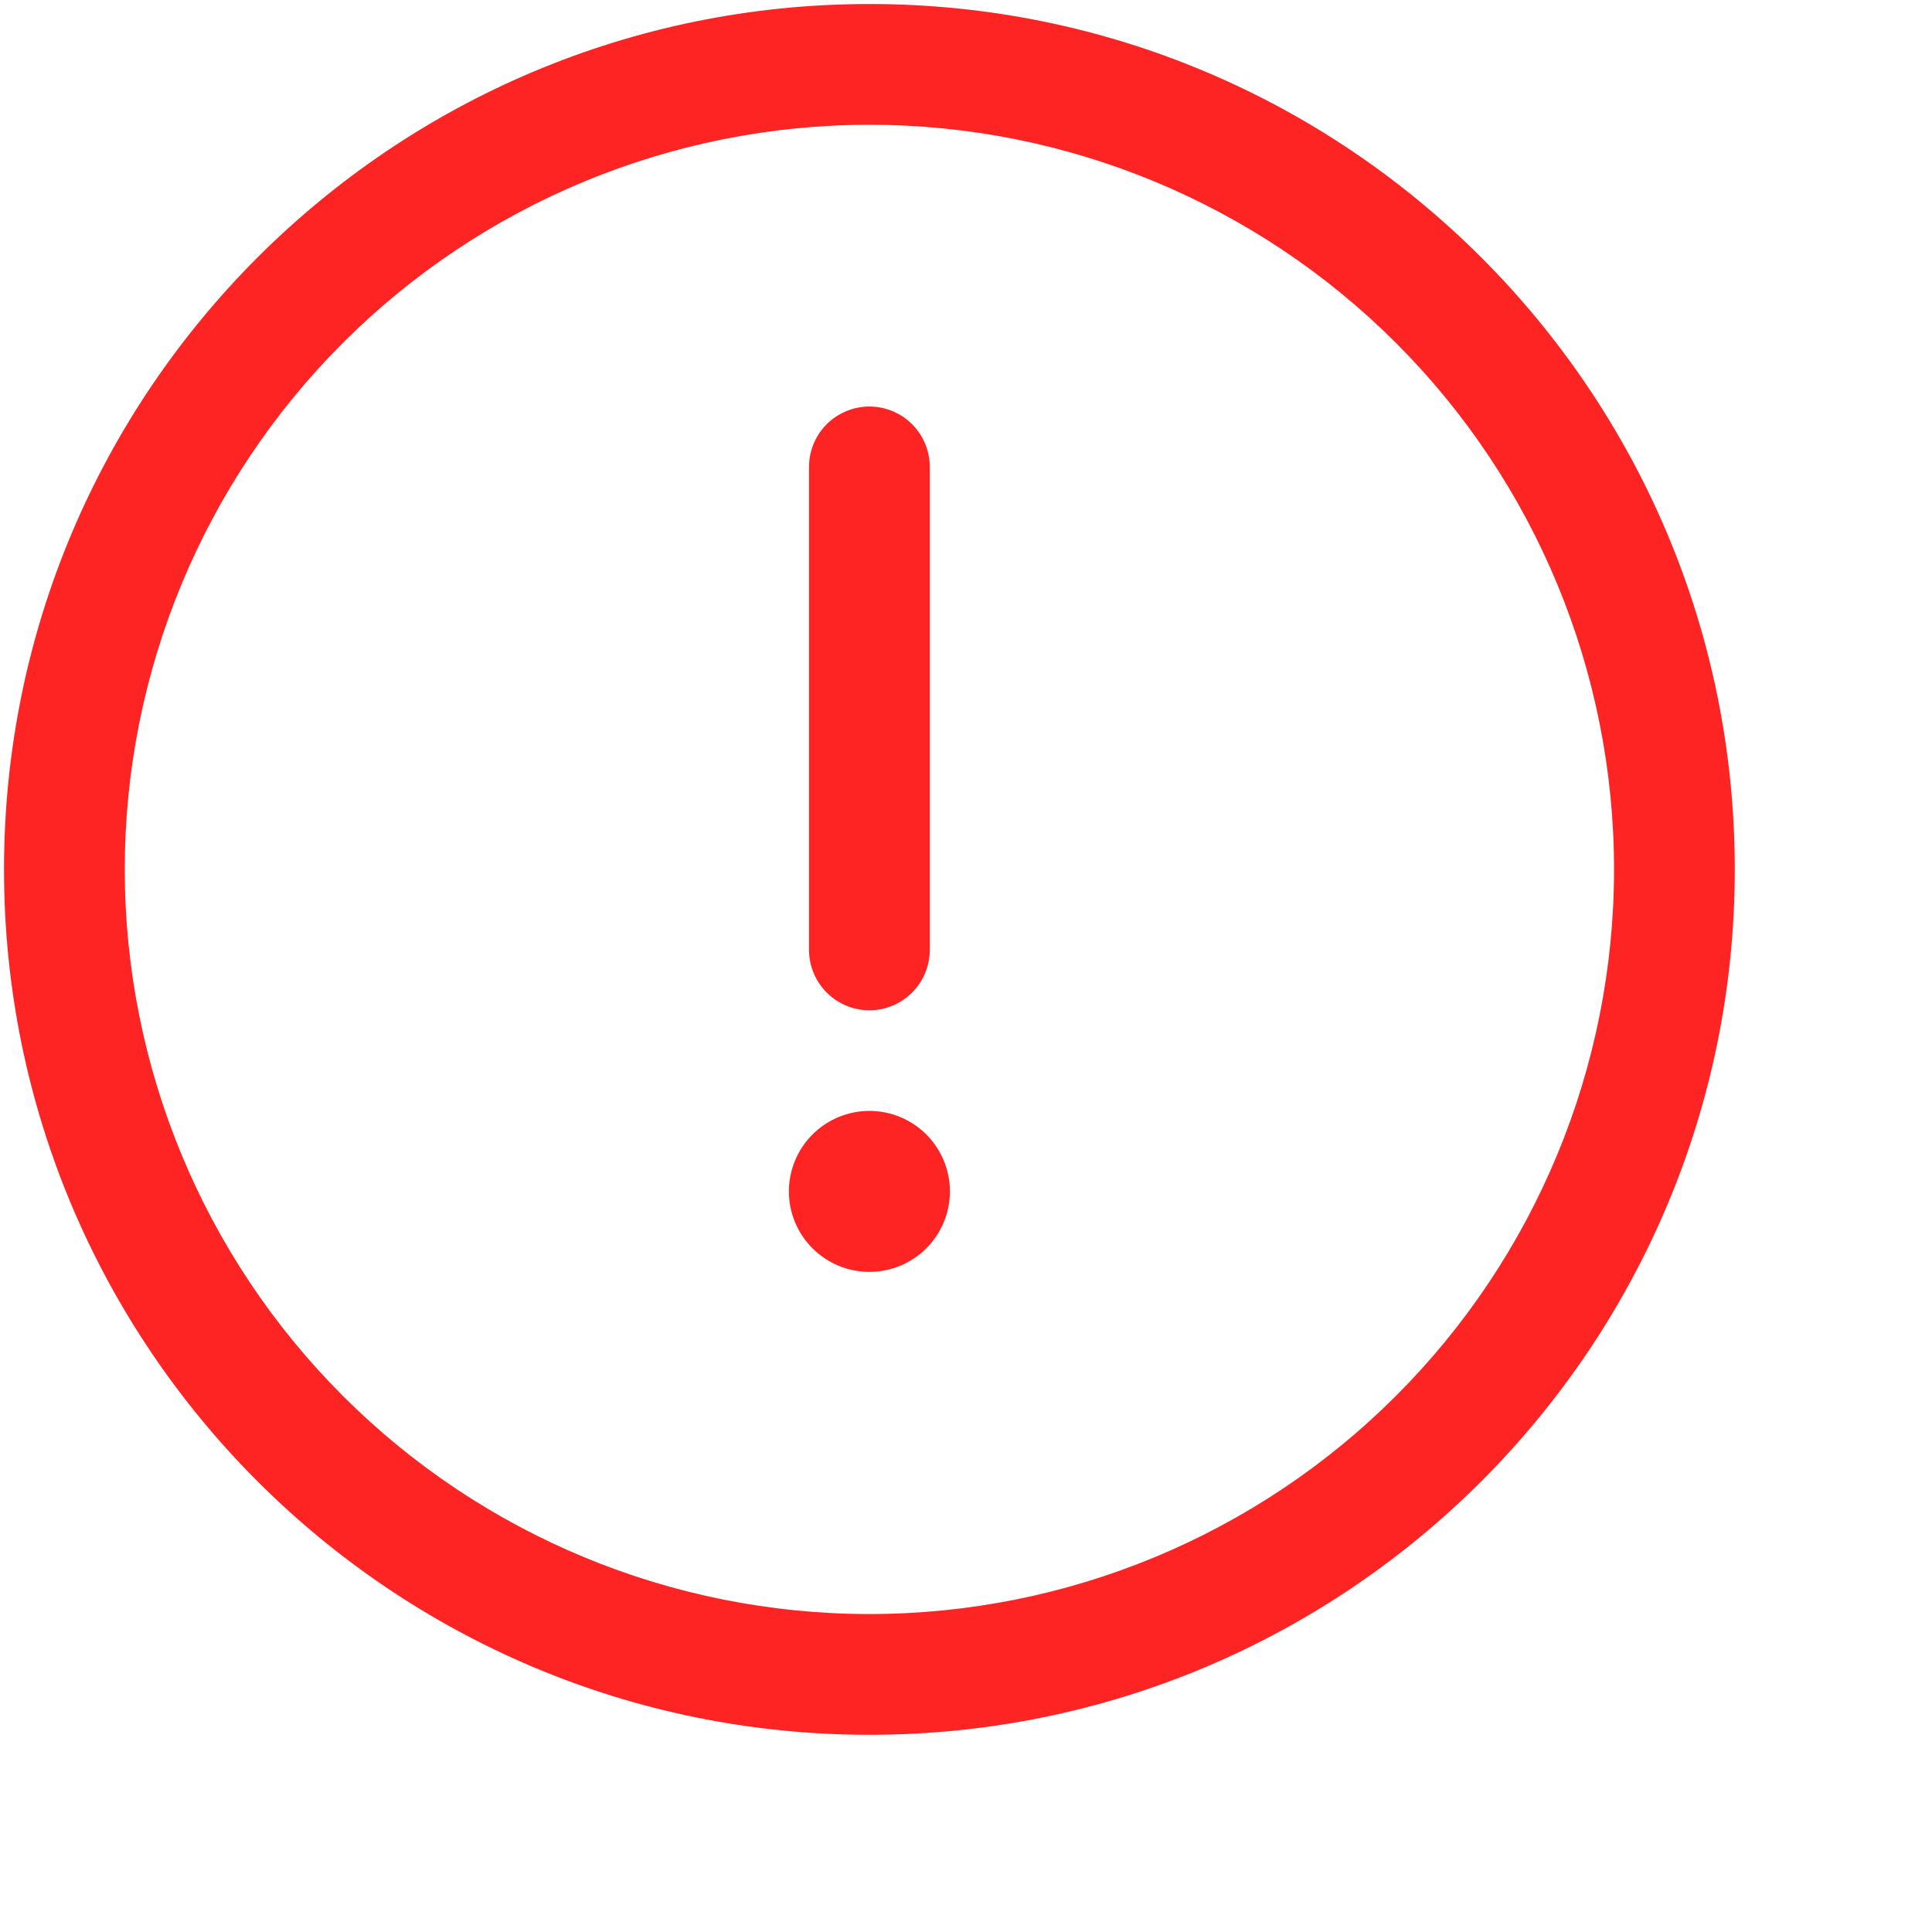
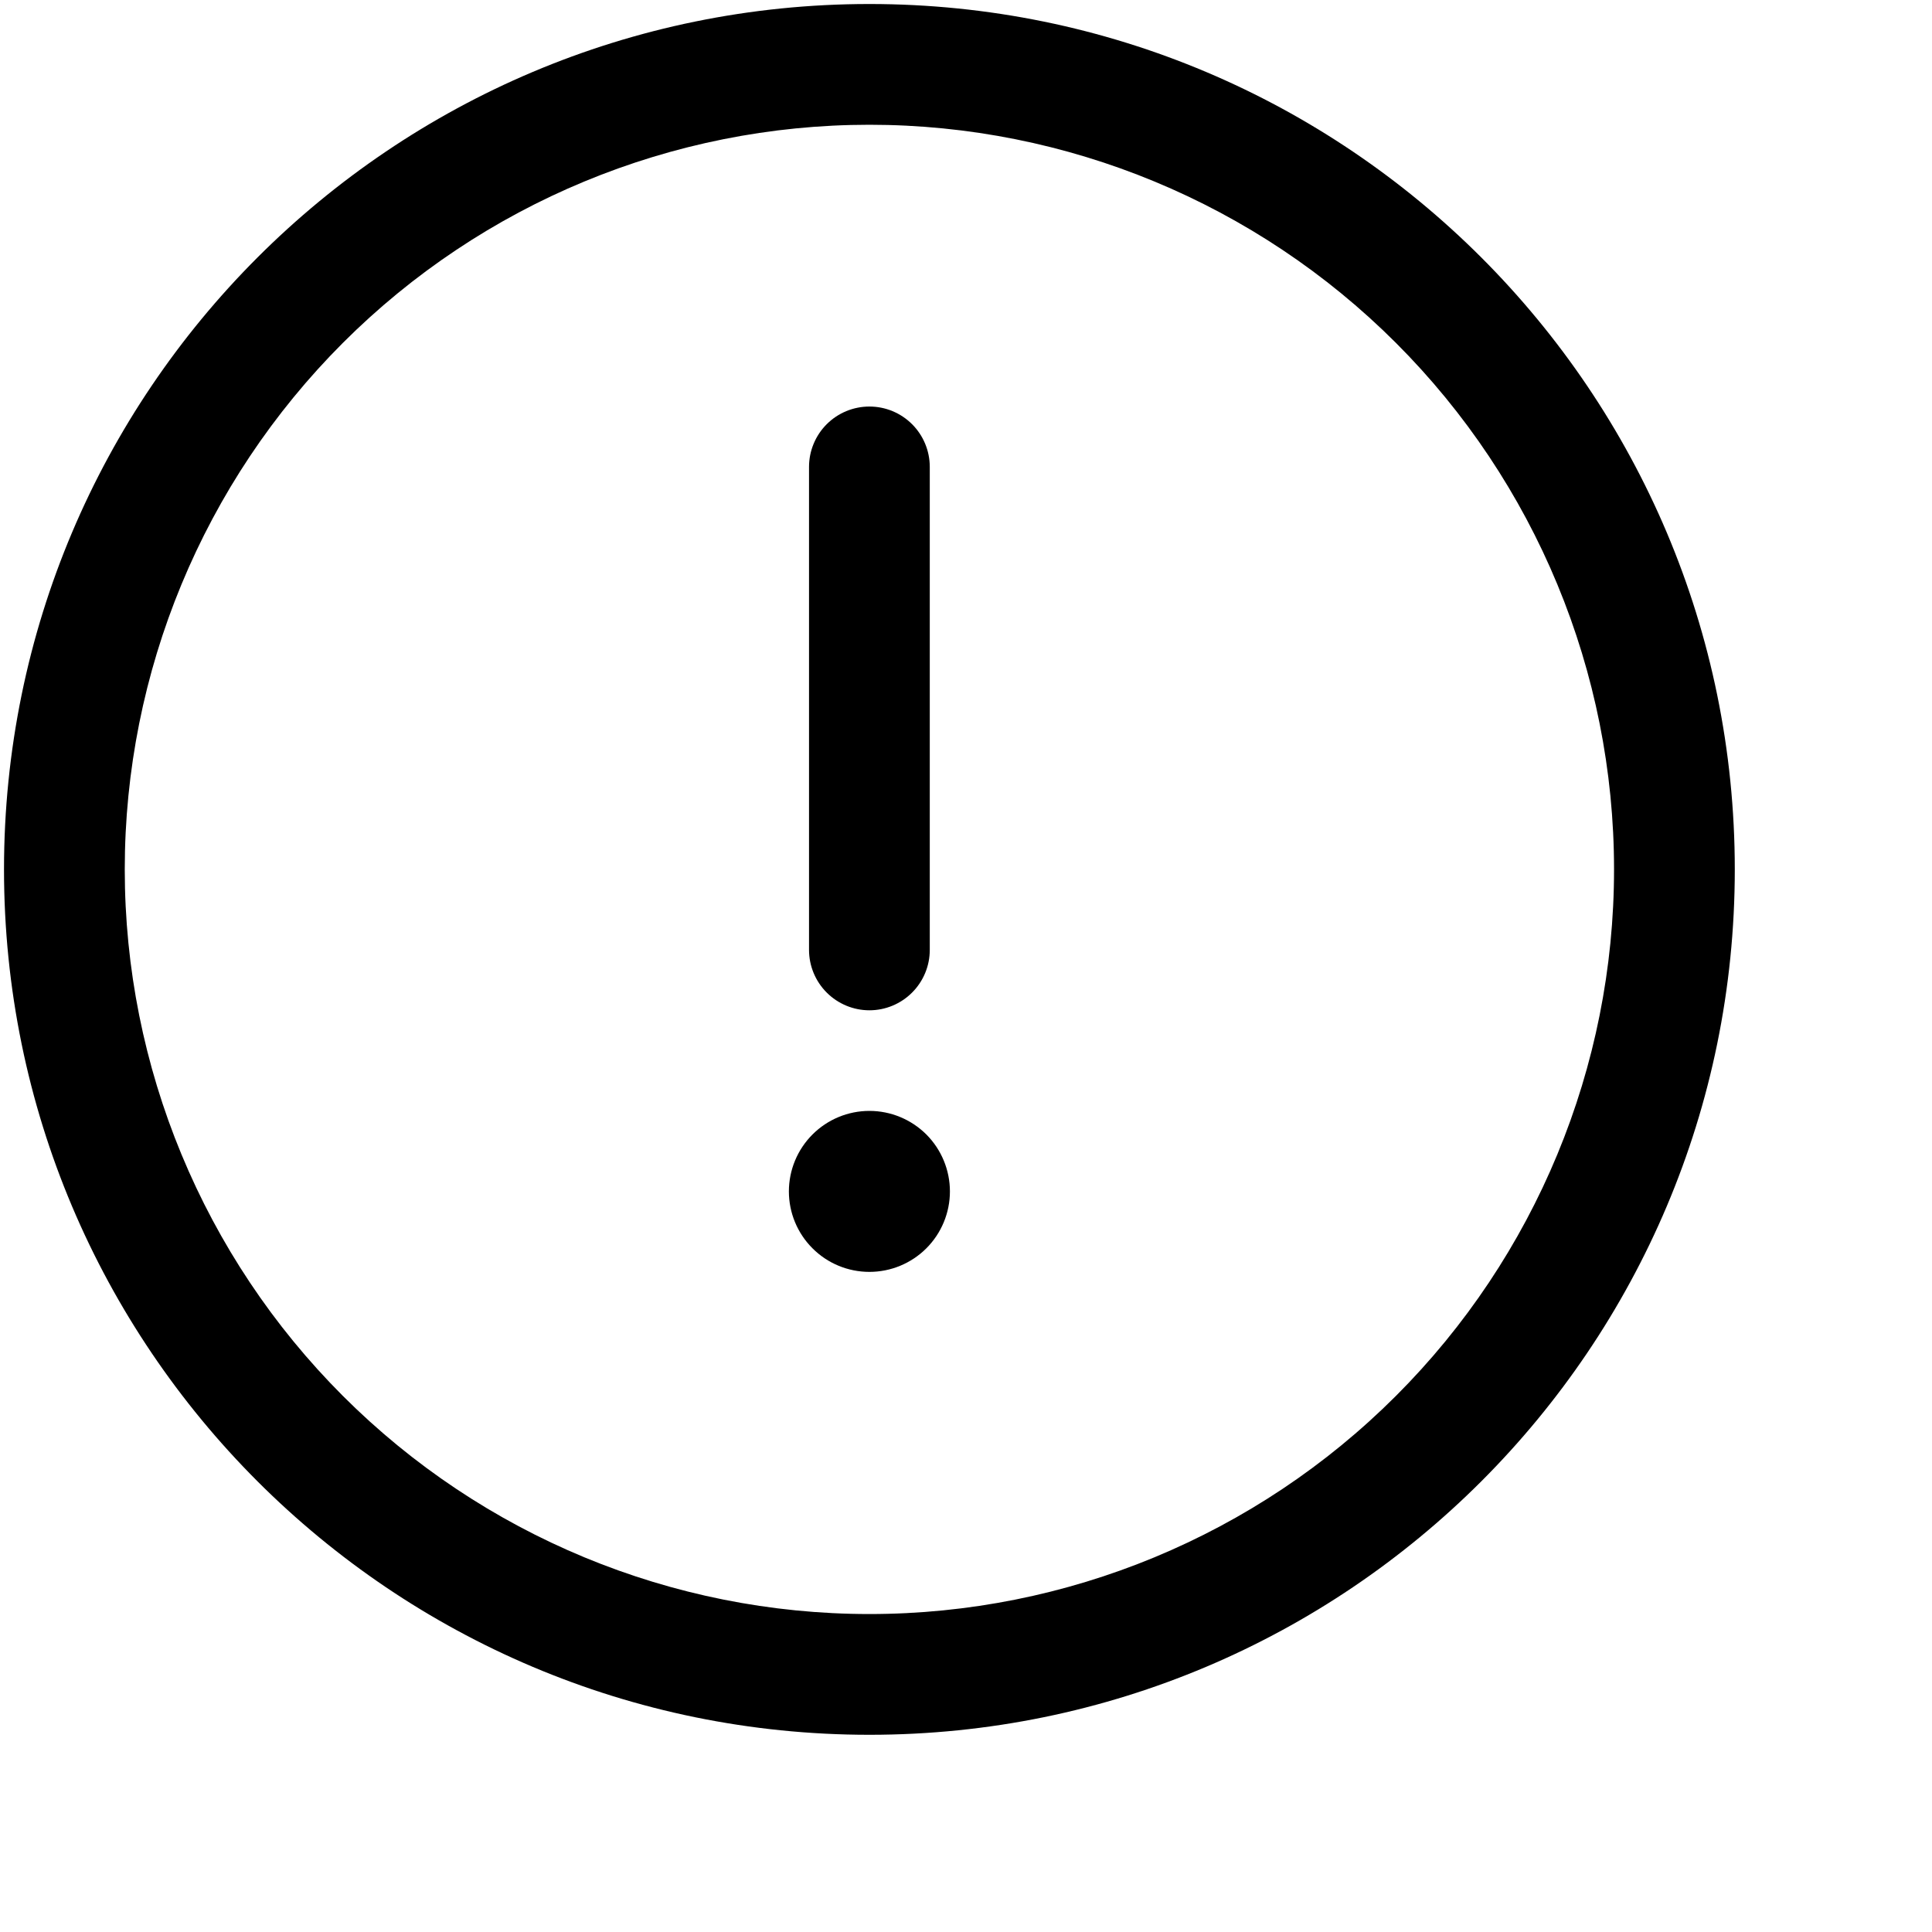
<svg xmlns="http://www.w3.org/2000/svg" width="40" height="40" viewBox="0 0 40 40" fill="none">
-   <path d="M18 8.417C18.332 8.417 18.649 8.548 18.884 8.783C19.118 9.017 19.25 9.335 19.25 9.667V19.667C19.25 19.998 19.118 20.316 18.884 20.55C18.649 20.785 18.332 20.917 18 20.917C17.669 20.917 17.351 20.785 17.116 20.55C16.882 20.316 16.75 19.998 16.75 19.667V9.667C16.75 9.335 16.882 9.017 17.116 8.783C17.351 8.548 17.669 8.417 18 8.417ZM18 26.333C18.442 26.333 18.866 26.158 19.179 25.845C19.491 25.533 19.667 25.109 19.667 24.667C19.667 24.225 19.491 23.801 19.179 23.488C18.866 23.176 18.442 23 18 23C17.558 23 17.134 23.176 16.822 23.488C16.509 23.801 16.333 24.225 16.333 24.667C16.333 25.109 16.509 25.533 16.822 25.845C17.134 26.158 17.558 26.333 18 26.333Z" fill="#FF2424" />
-   <path fill-rule="evenodd" clip-rule="evenodd" d="M0.083 18C0.083 8.105 8.105 0.083 18 0.083C27.895 0.083 35.917 8.105 35.917 18C35.917 27.895 27.895 35.917 18 35.917C8.105 35.917 0.083 27.895 0.083 18ZM18 2.583C13.911 2.583 9.99 4.208 7.099 7.099C4.208 9.99 2.583 13.911 2.583 18C2.583 22.089 4.208 26.01 7.099 28.901C9.99 31.792 13.911 33.417 18 33.417C22.089 33.417 26.01 31.792 28.901 28.901C31.793 26.01 33.417 22.089 33.417 18C33.417 13.911 31.793 9.99 28.901 7.099C26.01 4.208 22.089 2.583 18 2.583Z" fill="#FF2424" />
+   <path d="M18 8.417C18.332 8.417 18.649 8.548 18.884 8.783C19.118 9.017 19.25 9.335 19.25 9.667V19.667C19.25 19.998 19.118 20.316 18.884 20.55C18.649 20.785 18.332 20.917 18 20.917C17.669 20.917 17.351 20.785 17.116 20.55C16.882 20.316 16.75 19.998 16.75 19.667V9.667C16.75 9.335 16.882 9.017 17.116 8.783C17.351 8.548 17.669 8.417 18 8.417ZM18 26.333C18.442 26.333 18.866 26.158 19.179 25.845C19.491 25.533 19.667 25.109 19.667 24.667C19.667 24.225 19.491 23.801 19.179 23.488C18.866 23.176 18.442 23 18 23C17.558 23 17.134 23.176 16.822 23.488C16.509 23.801 16.333 24.225 16.333 24.667C16.333 25.109 16.509 25.533 16.822 25.845C17.134 26.158 17.558 26.333 18 26.333Z" fill="currentColor" />
+   <path fill-rule="evenodd" clip-rule="evenodd" d="M0.083 18C0.083 8.105 8.105 0.083 18 0.083C27.895 0.083 35.917 8.105 35.917 18C35.917 27.895 27.895 35.917 18 35.917C8.105 35.917 0.083 27.895 0.083 18ZM18 2.583C13.911 2.583 9.99 4.208 7.099 7.099C4.208 9.99 2.583 13.911 2.583 18C2.583 22.089 4.208 26.01 7.099 28.901C9.99 31.792 13.911 33.417 18 33.417C22.089 33.417 26.01 31.792 28.901 28.901C31.793 26.01 33.417 22.089 33.417 18C33.417 13.911 31.793 9.99 28.901 7.099C26.01 4.208 22.089 2.583 18 2.583Z" fill="currentColor" />
</svg>
